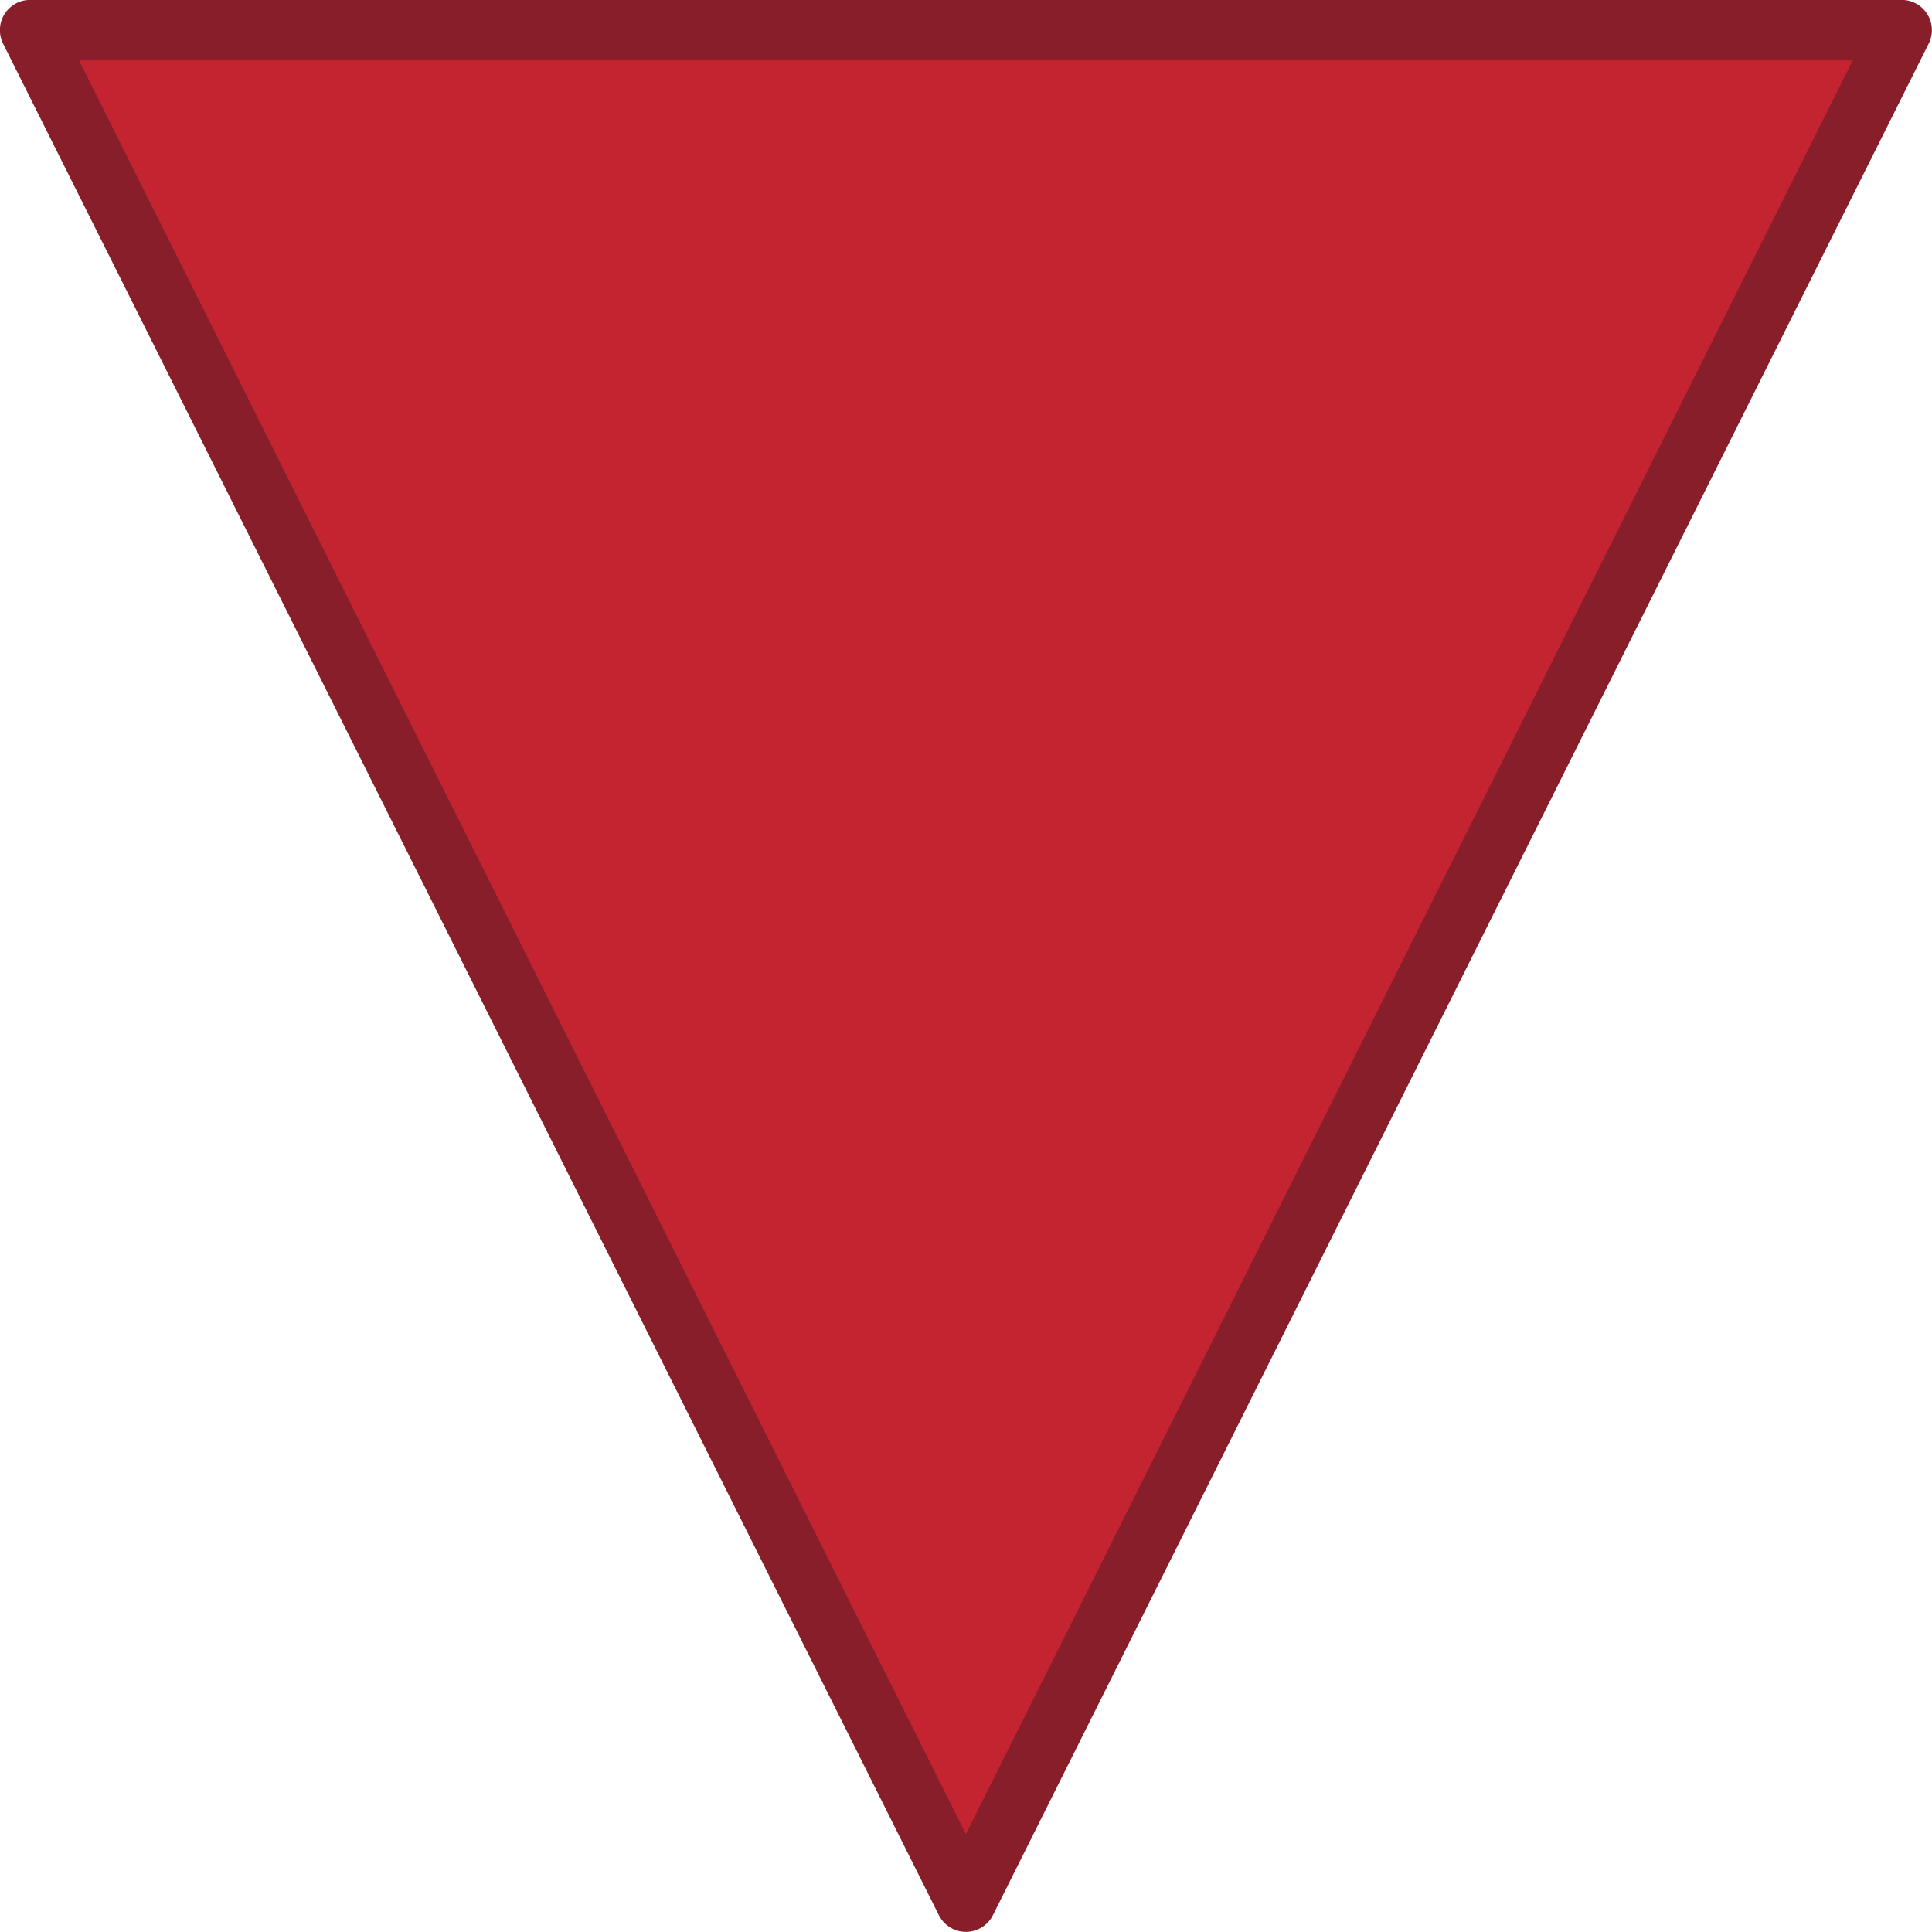
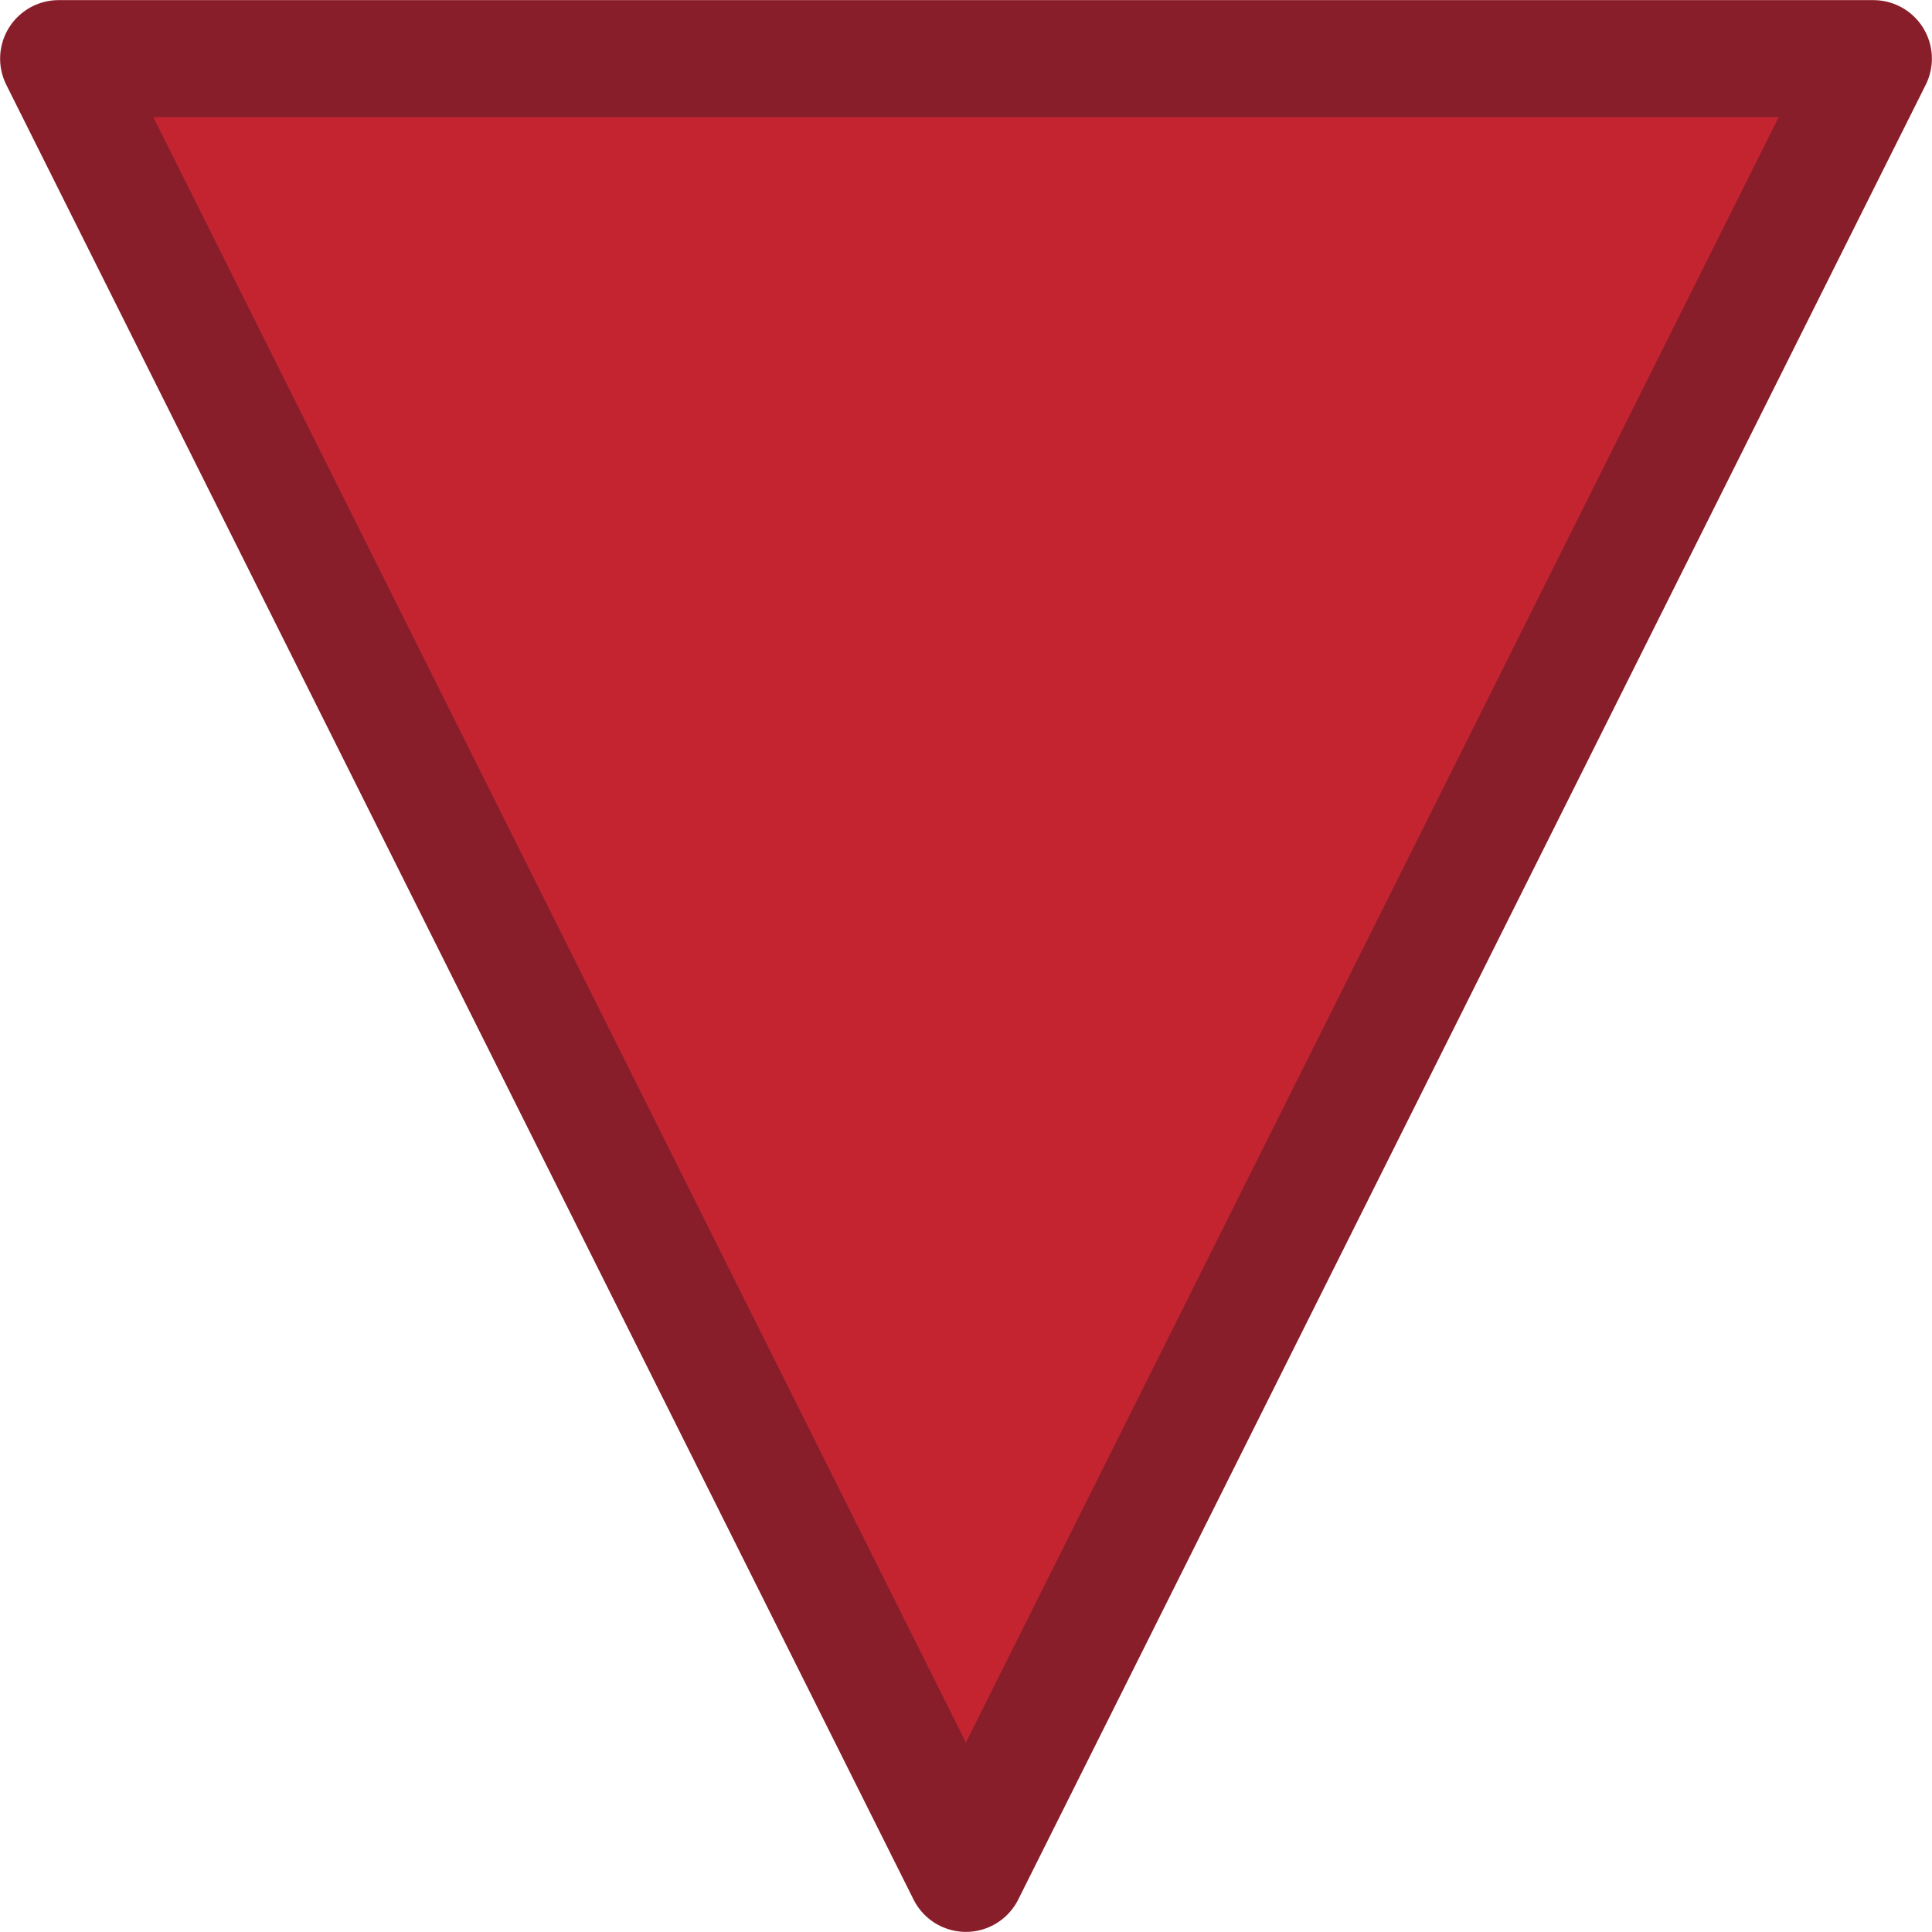
<svg xmlns="http://www.w3.org/2000/svg" width="32" height="32" viewBox="0 0 8.467 8.467" version="1.1" id="svg5">
  <defs id="defs2">
    <linearGradient id="linearGradient848">
      <stop style="stop-color:#2b2b2b;stop-opacity:1;" offset="0" id="stop846" />
    </linearGradient>
  </defs>
  <g id="layer1">
-     <path style="fill:#c42430;stroke:#891e2b;stroke-width:0.265;stroke-linecap:butt;stroke-linejoin:round;stroke-dasharray:none" d="M 4.233,8.334 8.334,0.132 H 0.132 Z" id="path236" />
+     <path style="fill:#c42430;stroke:#891e2b;stroke-width:0.513;stroke-linecap:butt;stroke-linejoin:round;stroke-dasharray:none" d="M 4.233,8.21 8.21,0.257 H 0.257 Z" id="path236" />
  </g>
</svg>
